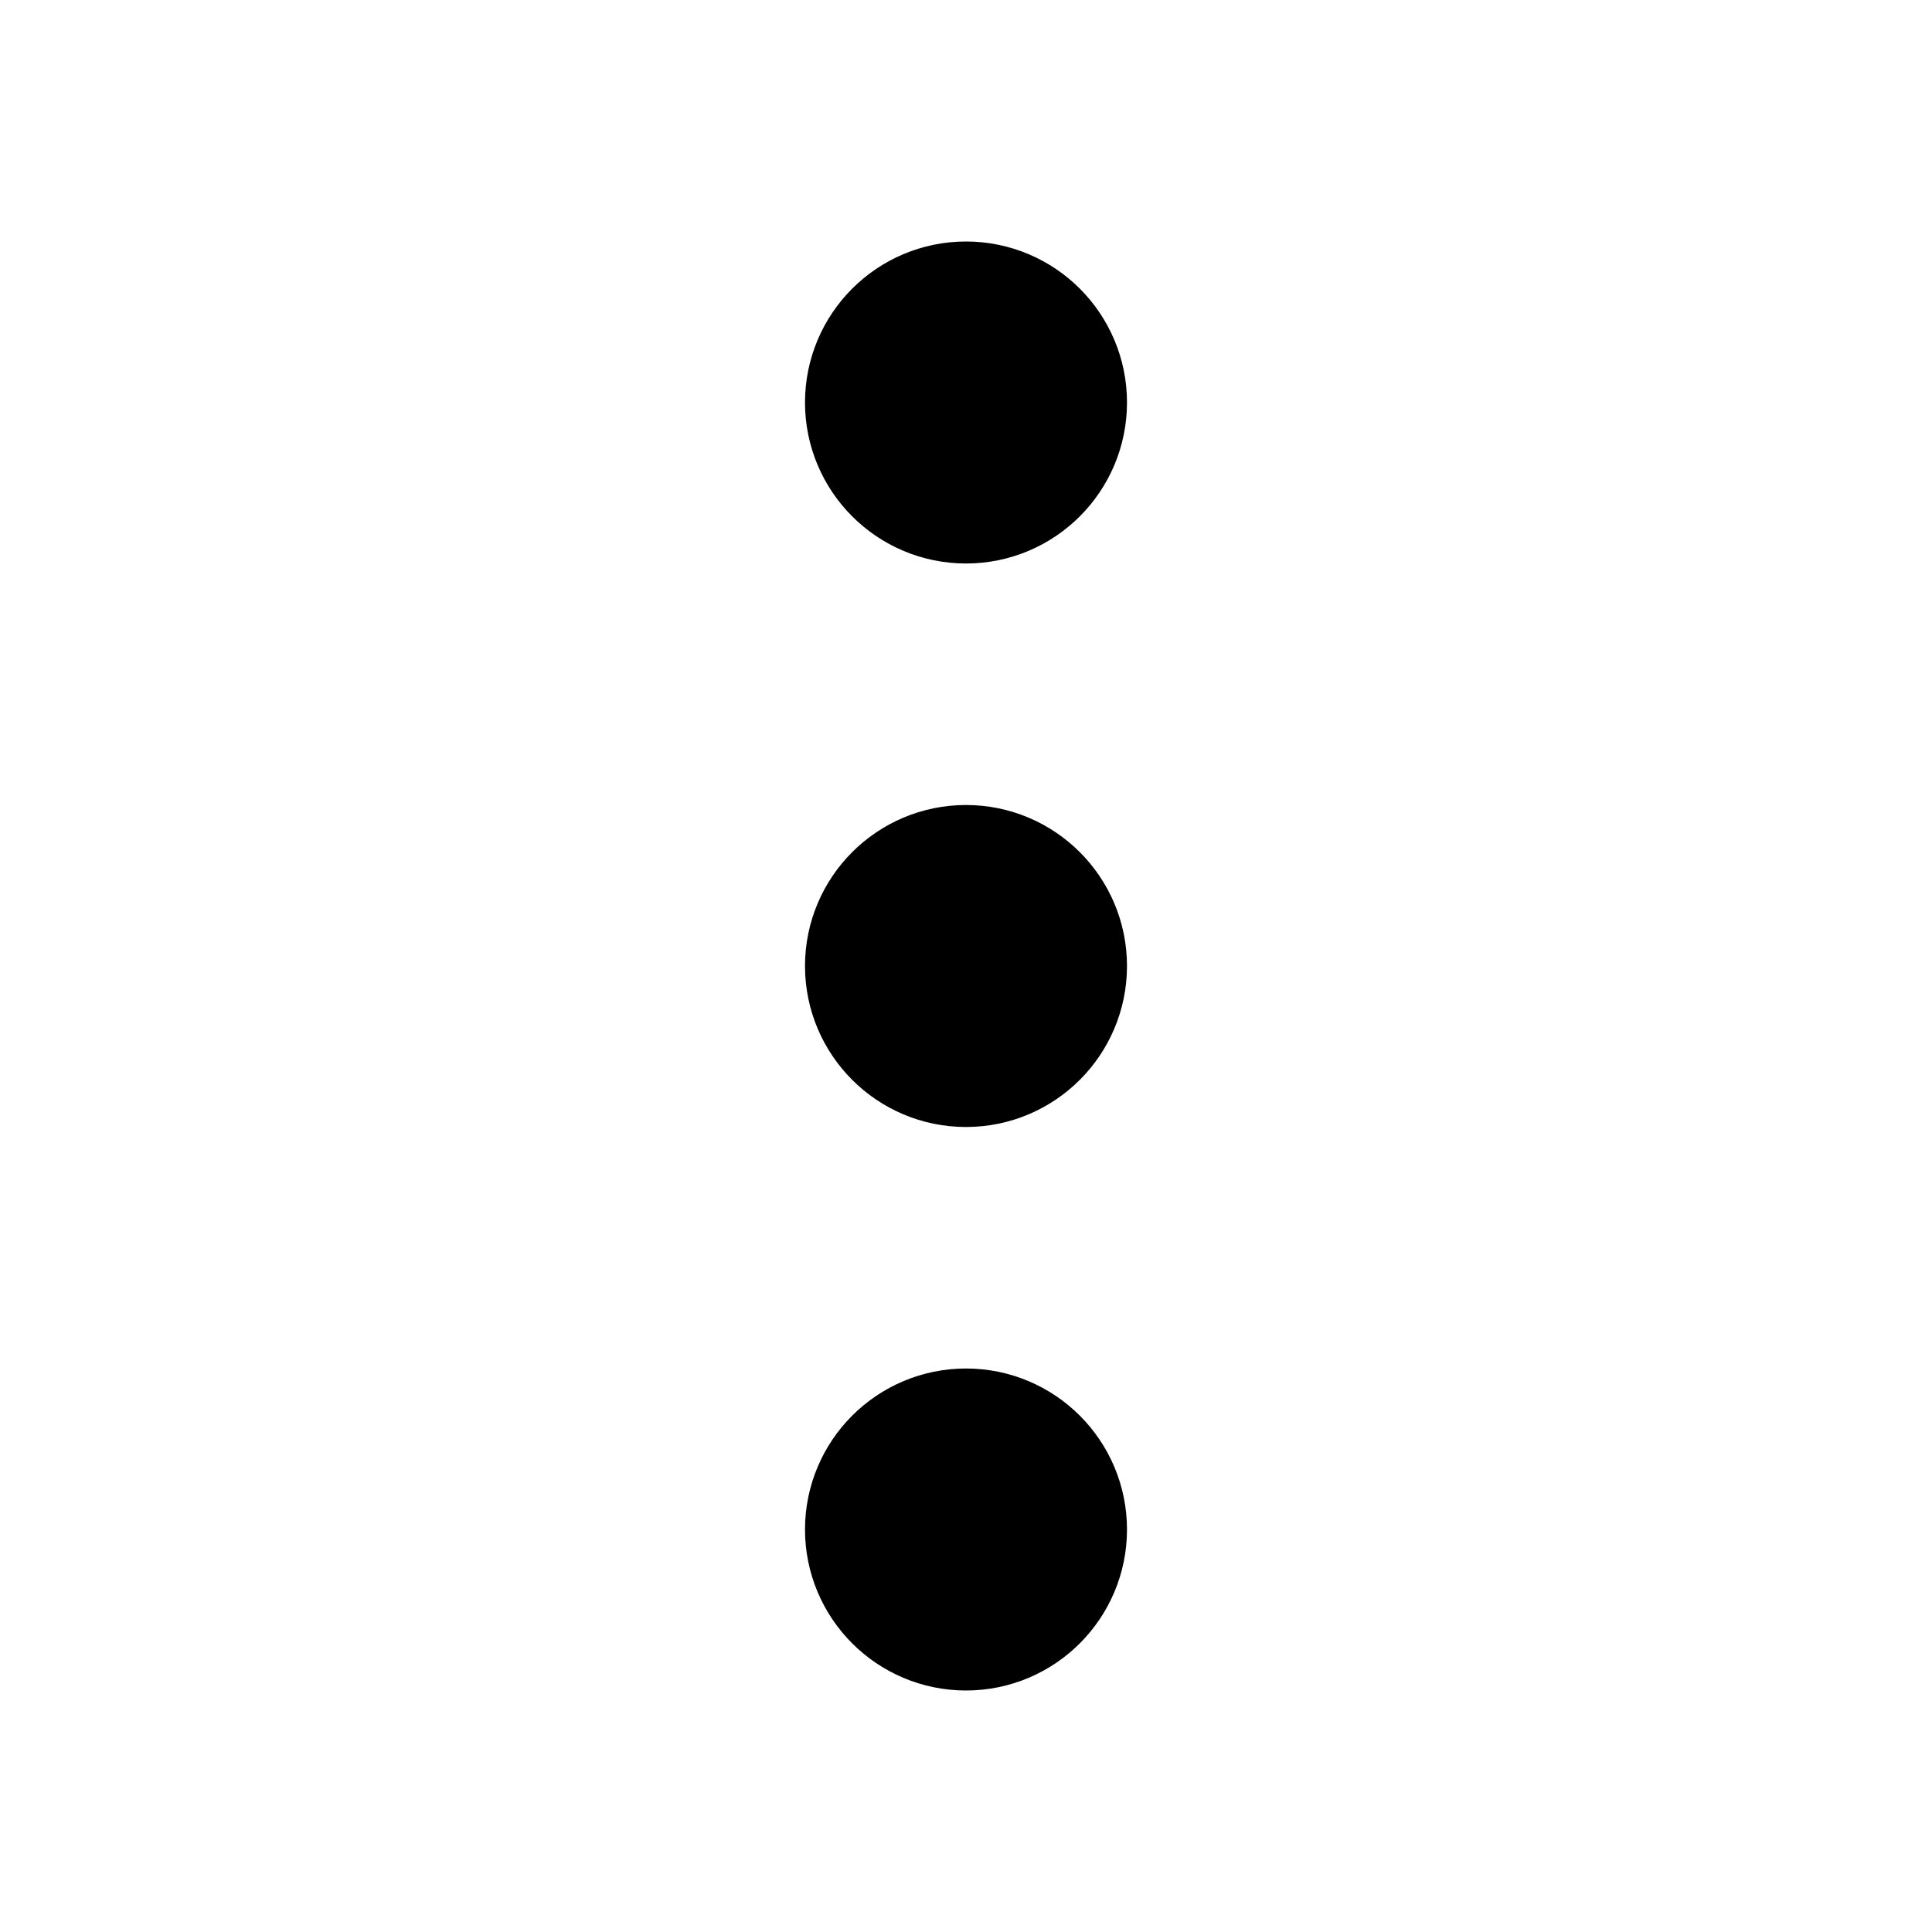
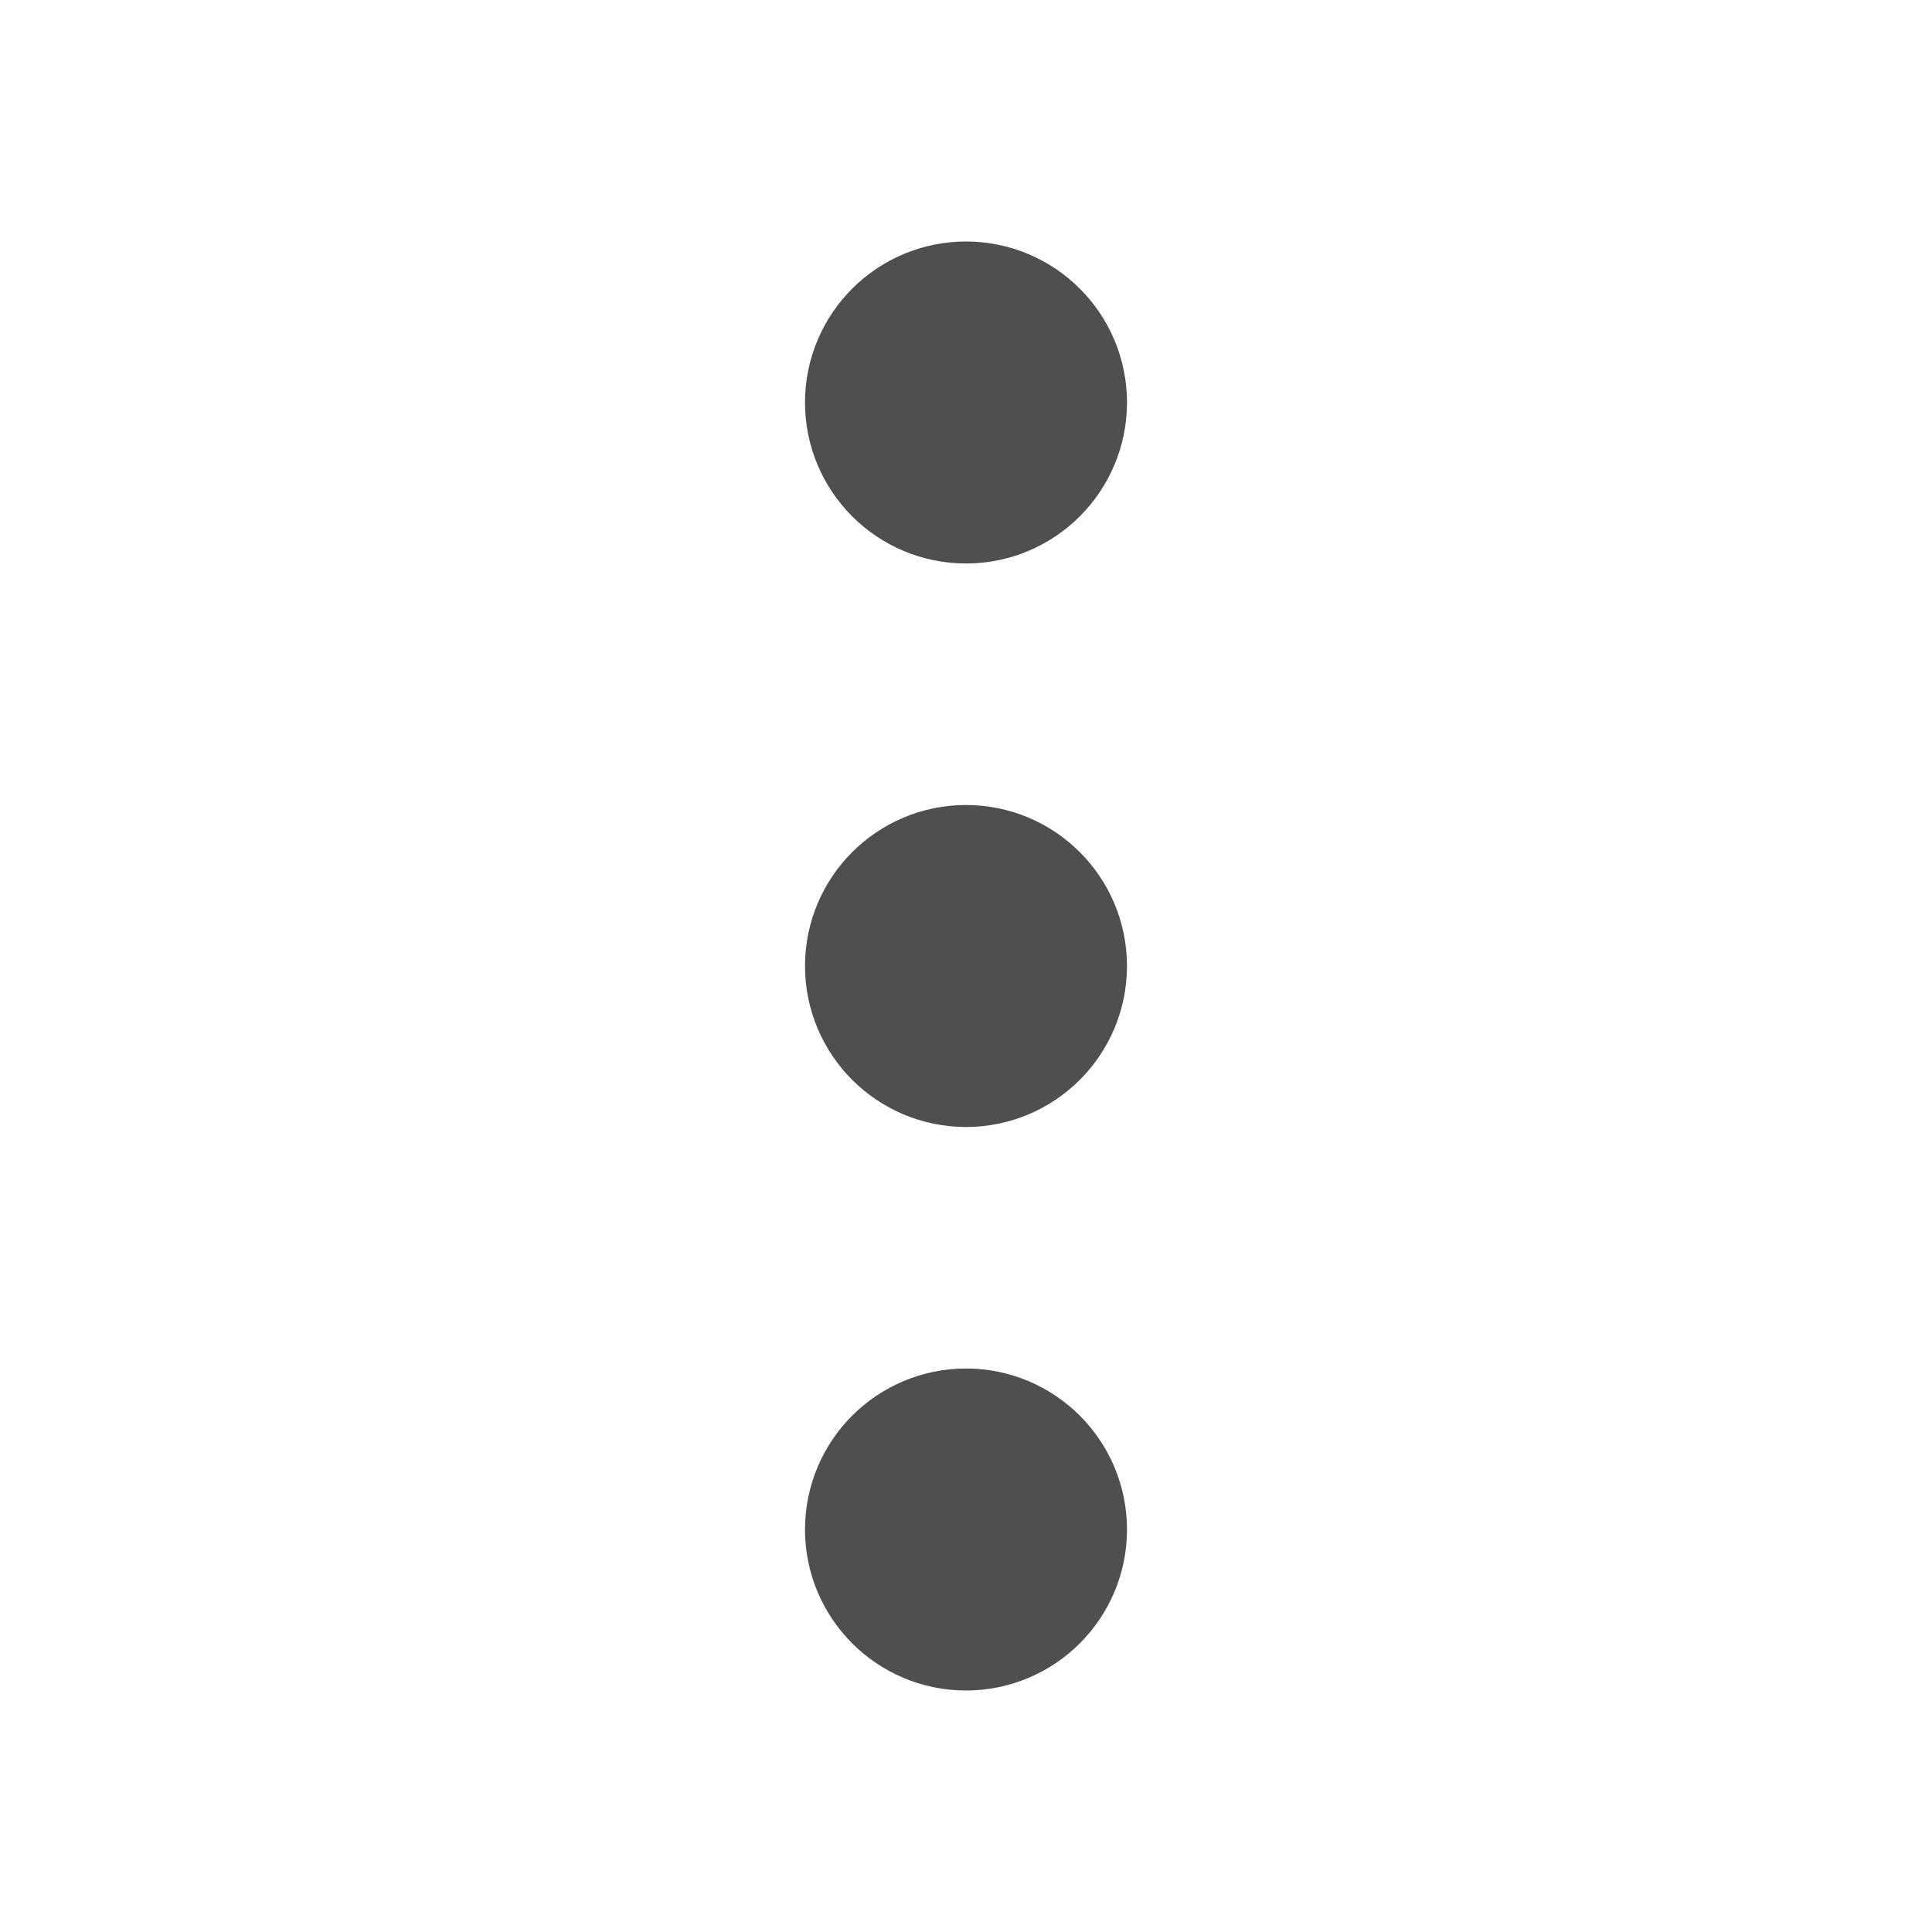
<svg xmlns="http://www.w3.org/2000/svg" width="800px" height="800px" viewBox="0 0 24 24" fill="none">
-   <path d="M13 5C13 4.448 12.552 4 12 4C11.448 4 11 4.448 11 5C11 5.552 11.448 6 12 6C12.552 6 13 5.552 13 5Z" stroke="#000000" stroke-width="2" stroke-linecap="round" stroke-linejoin="round" />
-   <path d="M13 12C13 11.448 12.552 11 12 11C11.448 11 11 11.448 11 12C11 12.552 11.448 13 12 13C12.552 13 13 12.552 13 12Z" stroke="#000000" stroke-width="2" stroke-linecap="round" stroke-linejoin="round" />
-   <path d="M13 19C13 18.448 12.552 18 12 18C11.448 18 11 18.448 11 19C11 19.552 11.448 20 12 20C12.552 20 13 19.552 13 19Z" stroke="#000000" stroke-width="2" stroke-linecap="round" stroke-linejoin="round" />
+   <path d="M13 5C13 4.448 12.552 4 12 4C11.448 4 11 4.448 11 5C11 5.552 11.448 6 12 6C12.552 6 13 5.552 13 5Z" stroke="rgb(79, 79, 79)" stroke-width="2" stroke-linecap="round" stroke-linejoin="round" />
+   <path d="M13 12C13 11.448 12.552 11 12 11C11.448 11 11 11.448 11 12C11 12.552 11.448 13 12 13C12.552 13 13 12.552 13 12Z" stroke="rgb(79, 79, 79)" stroke-width="2" stroke-linecap="round" stroke-linejoin="round" />
+   <path d="M13 19C13 18.448 12.552 18 12 18C11.448 18 11 18.448 11 19C11 19.552 11.448 20 12 20C12.552 20 13 19.552 13 19Z" stroke="rgb(79, 79, 79)" stroke-width="2" stroke-linecap="round" stroke-linejoin="round" />
</svg>
